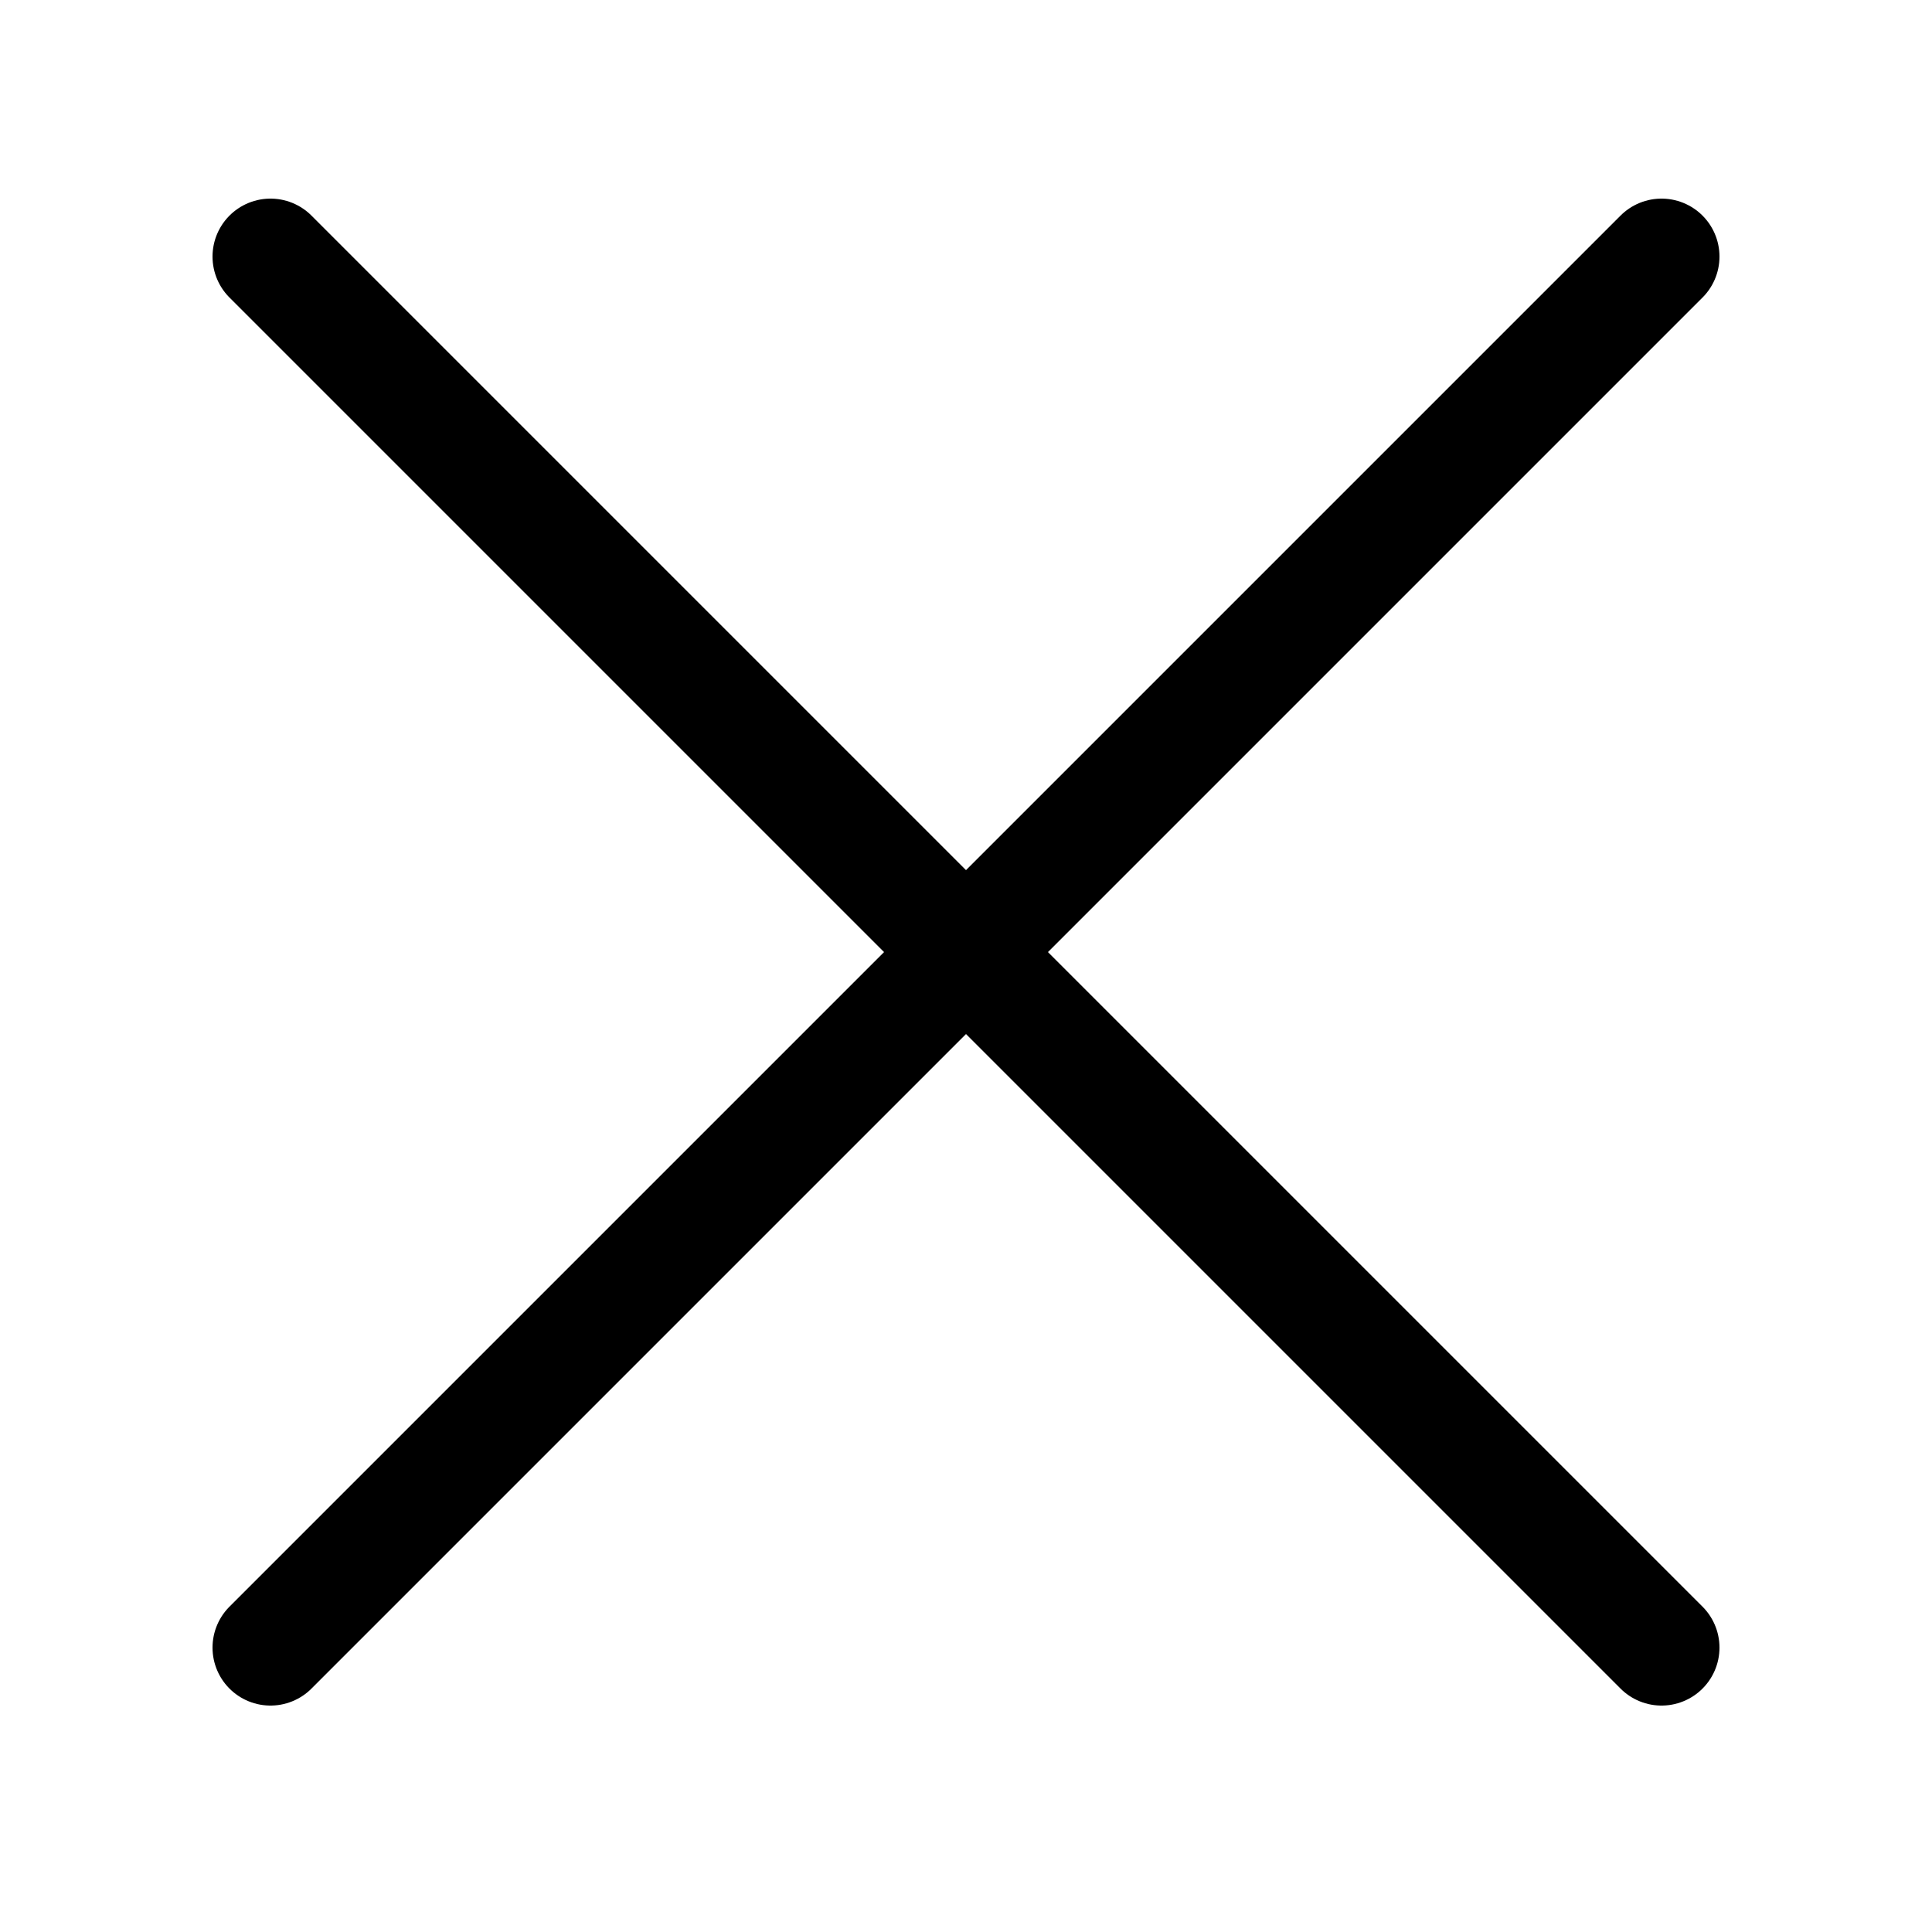
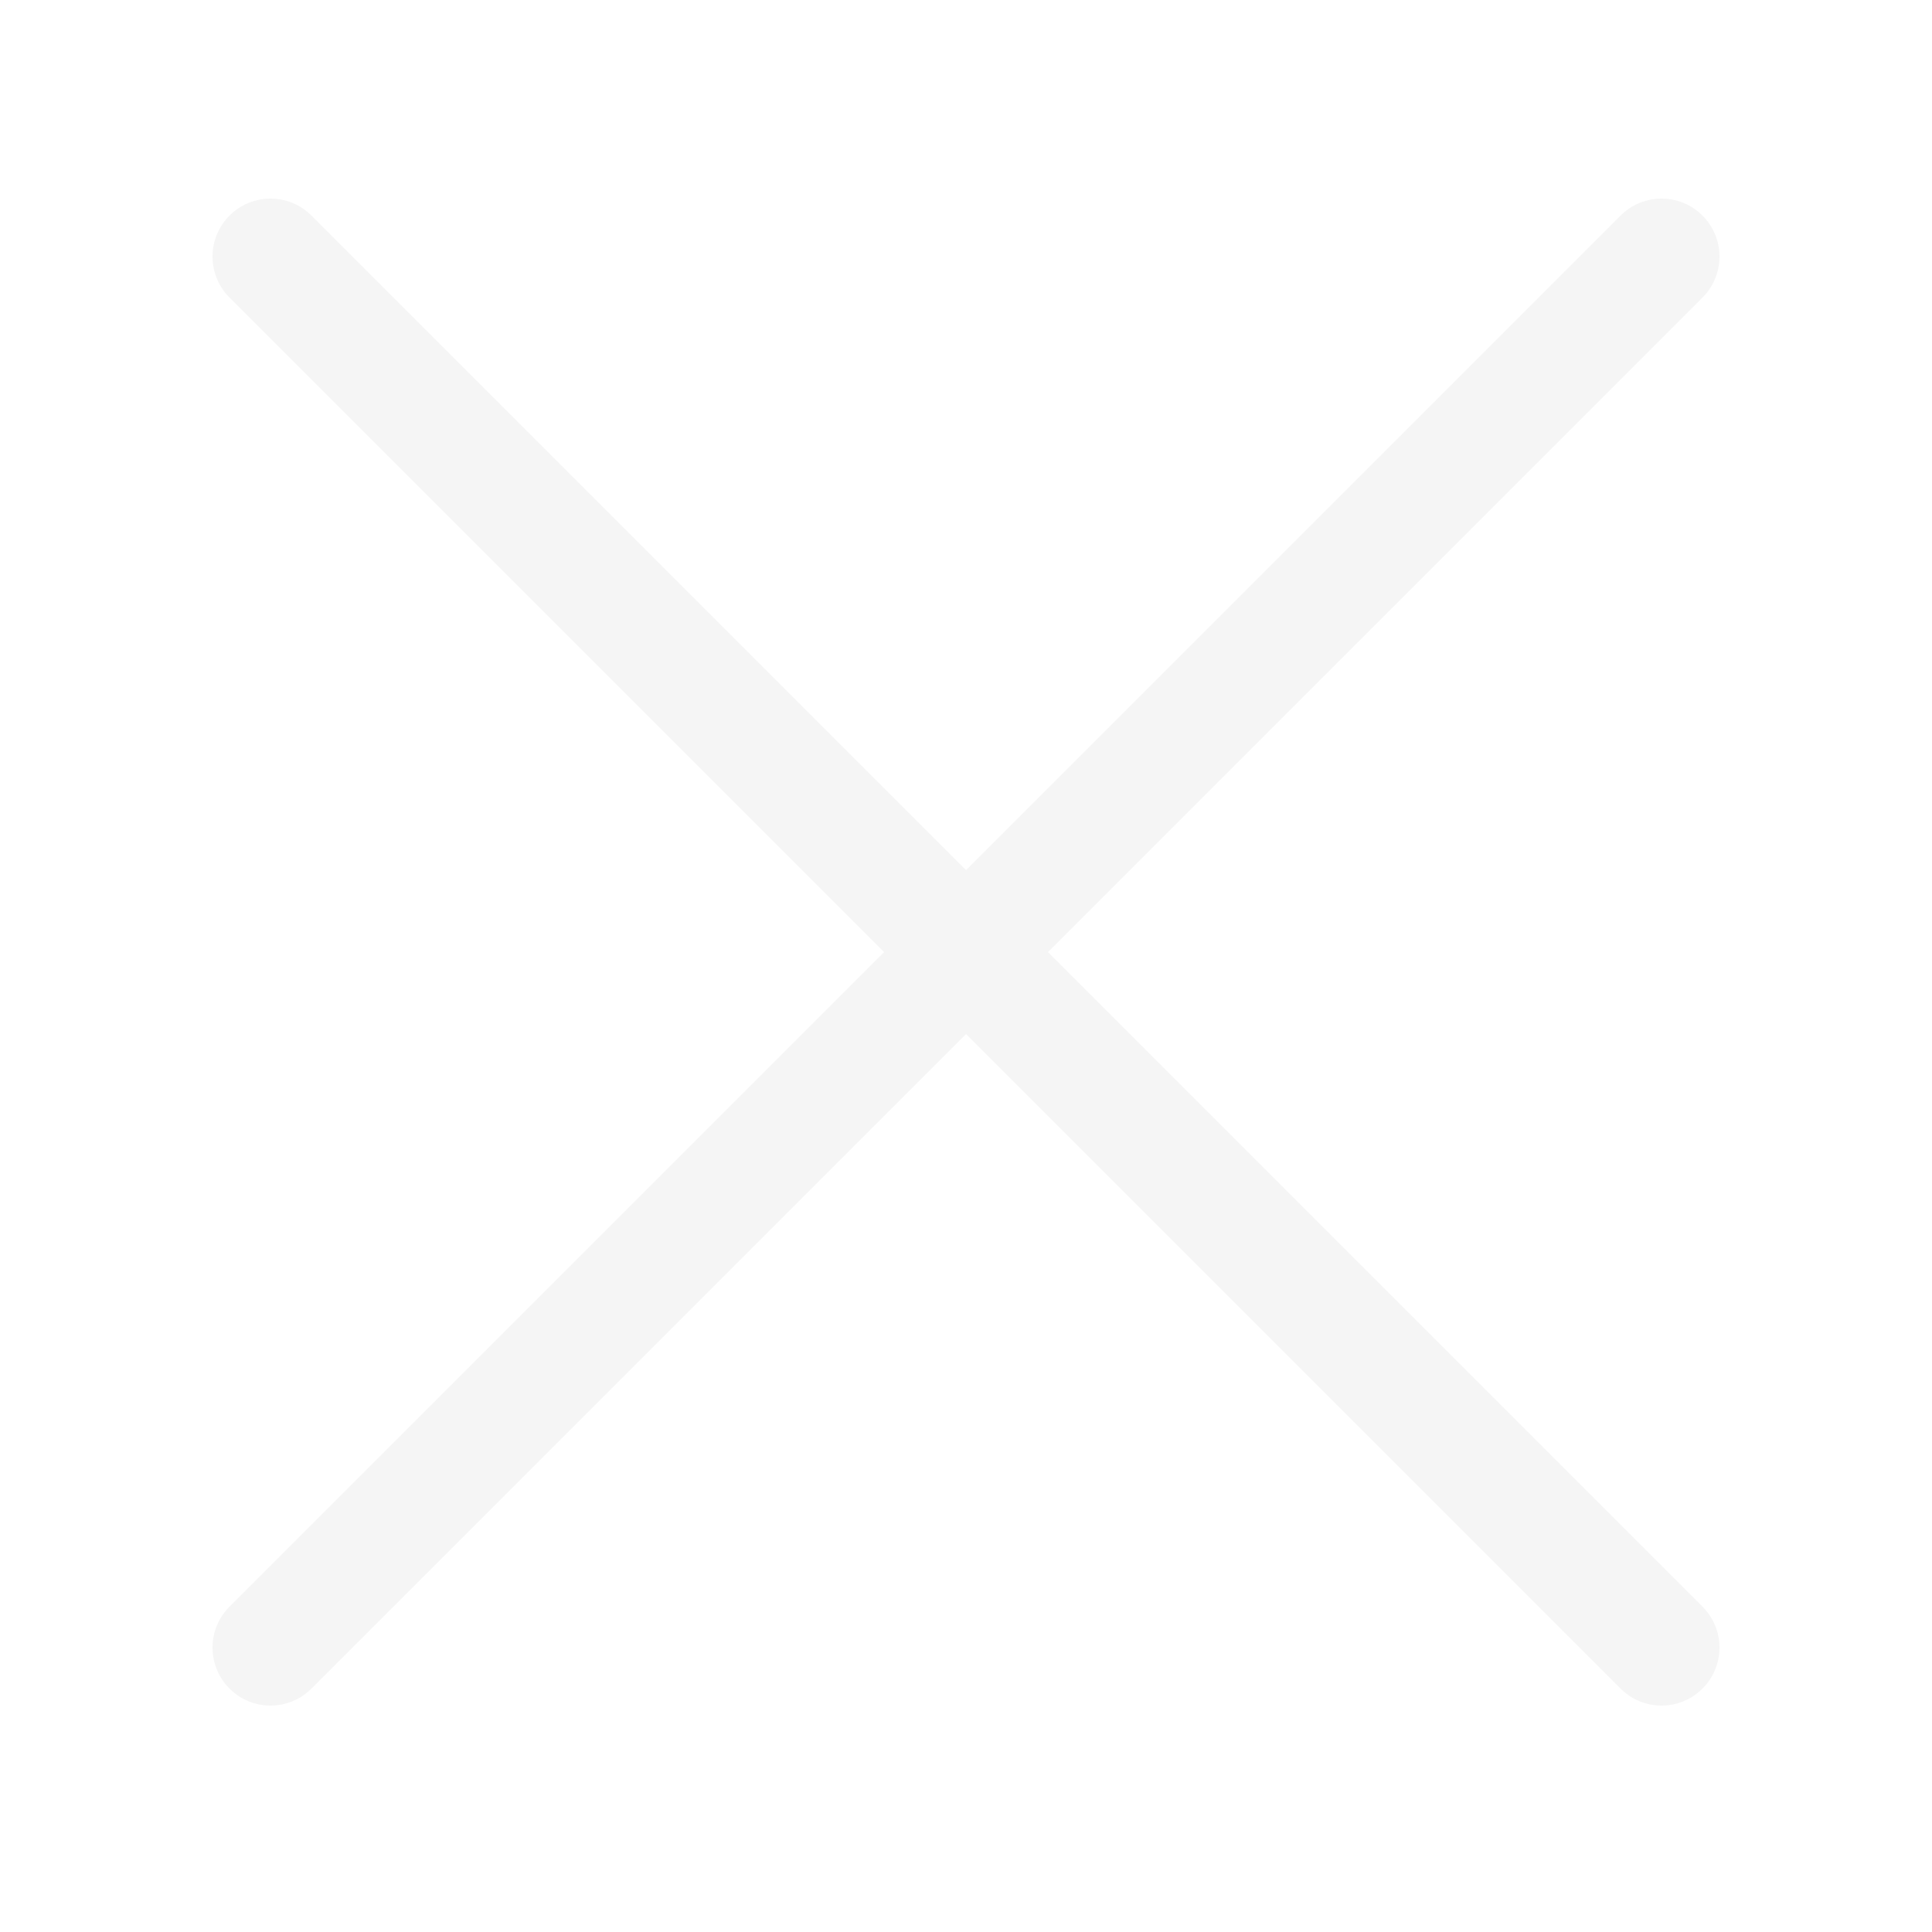
<svg xmlns="http://www.w3.org/2000/svg" width="800px" height="800px" viewBox="-0.5 0 25 25" fill="none">
-   <path d="M3 21.32L21 3.32" stroke="#000000" stroke-width="1.5" stroke-linecap="round" stroke-linejoin="round" />
-   <path d="M3 3.32L21 21.32" stroke="#000000" stroke-width="1.5" stroke-linecap="round" stroke-linejoin="round" />
+   <path d="M3 21.32L21 3.32" stroke="#f5f5f5" stroke-width="1.5" stroke-linecap="round" stroke-linejoin="round" />
+   <path d="M3 3.32L21 21.32" stroke="#f5f5f5" stroke-width="1.5" stroke-linecap="round" stroke-linejoin="round" />
</svg>
